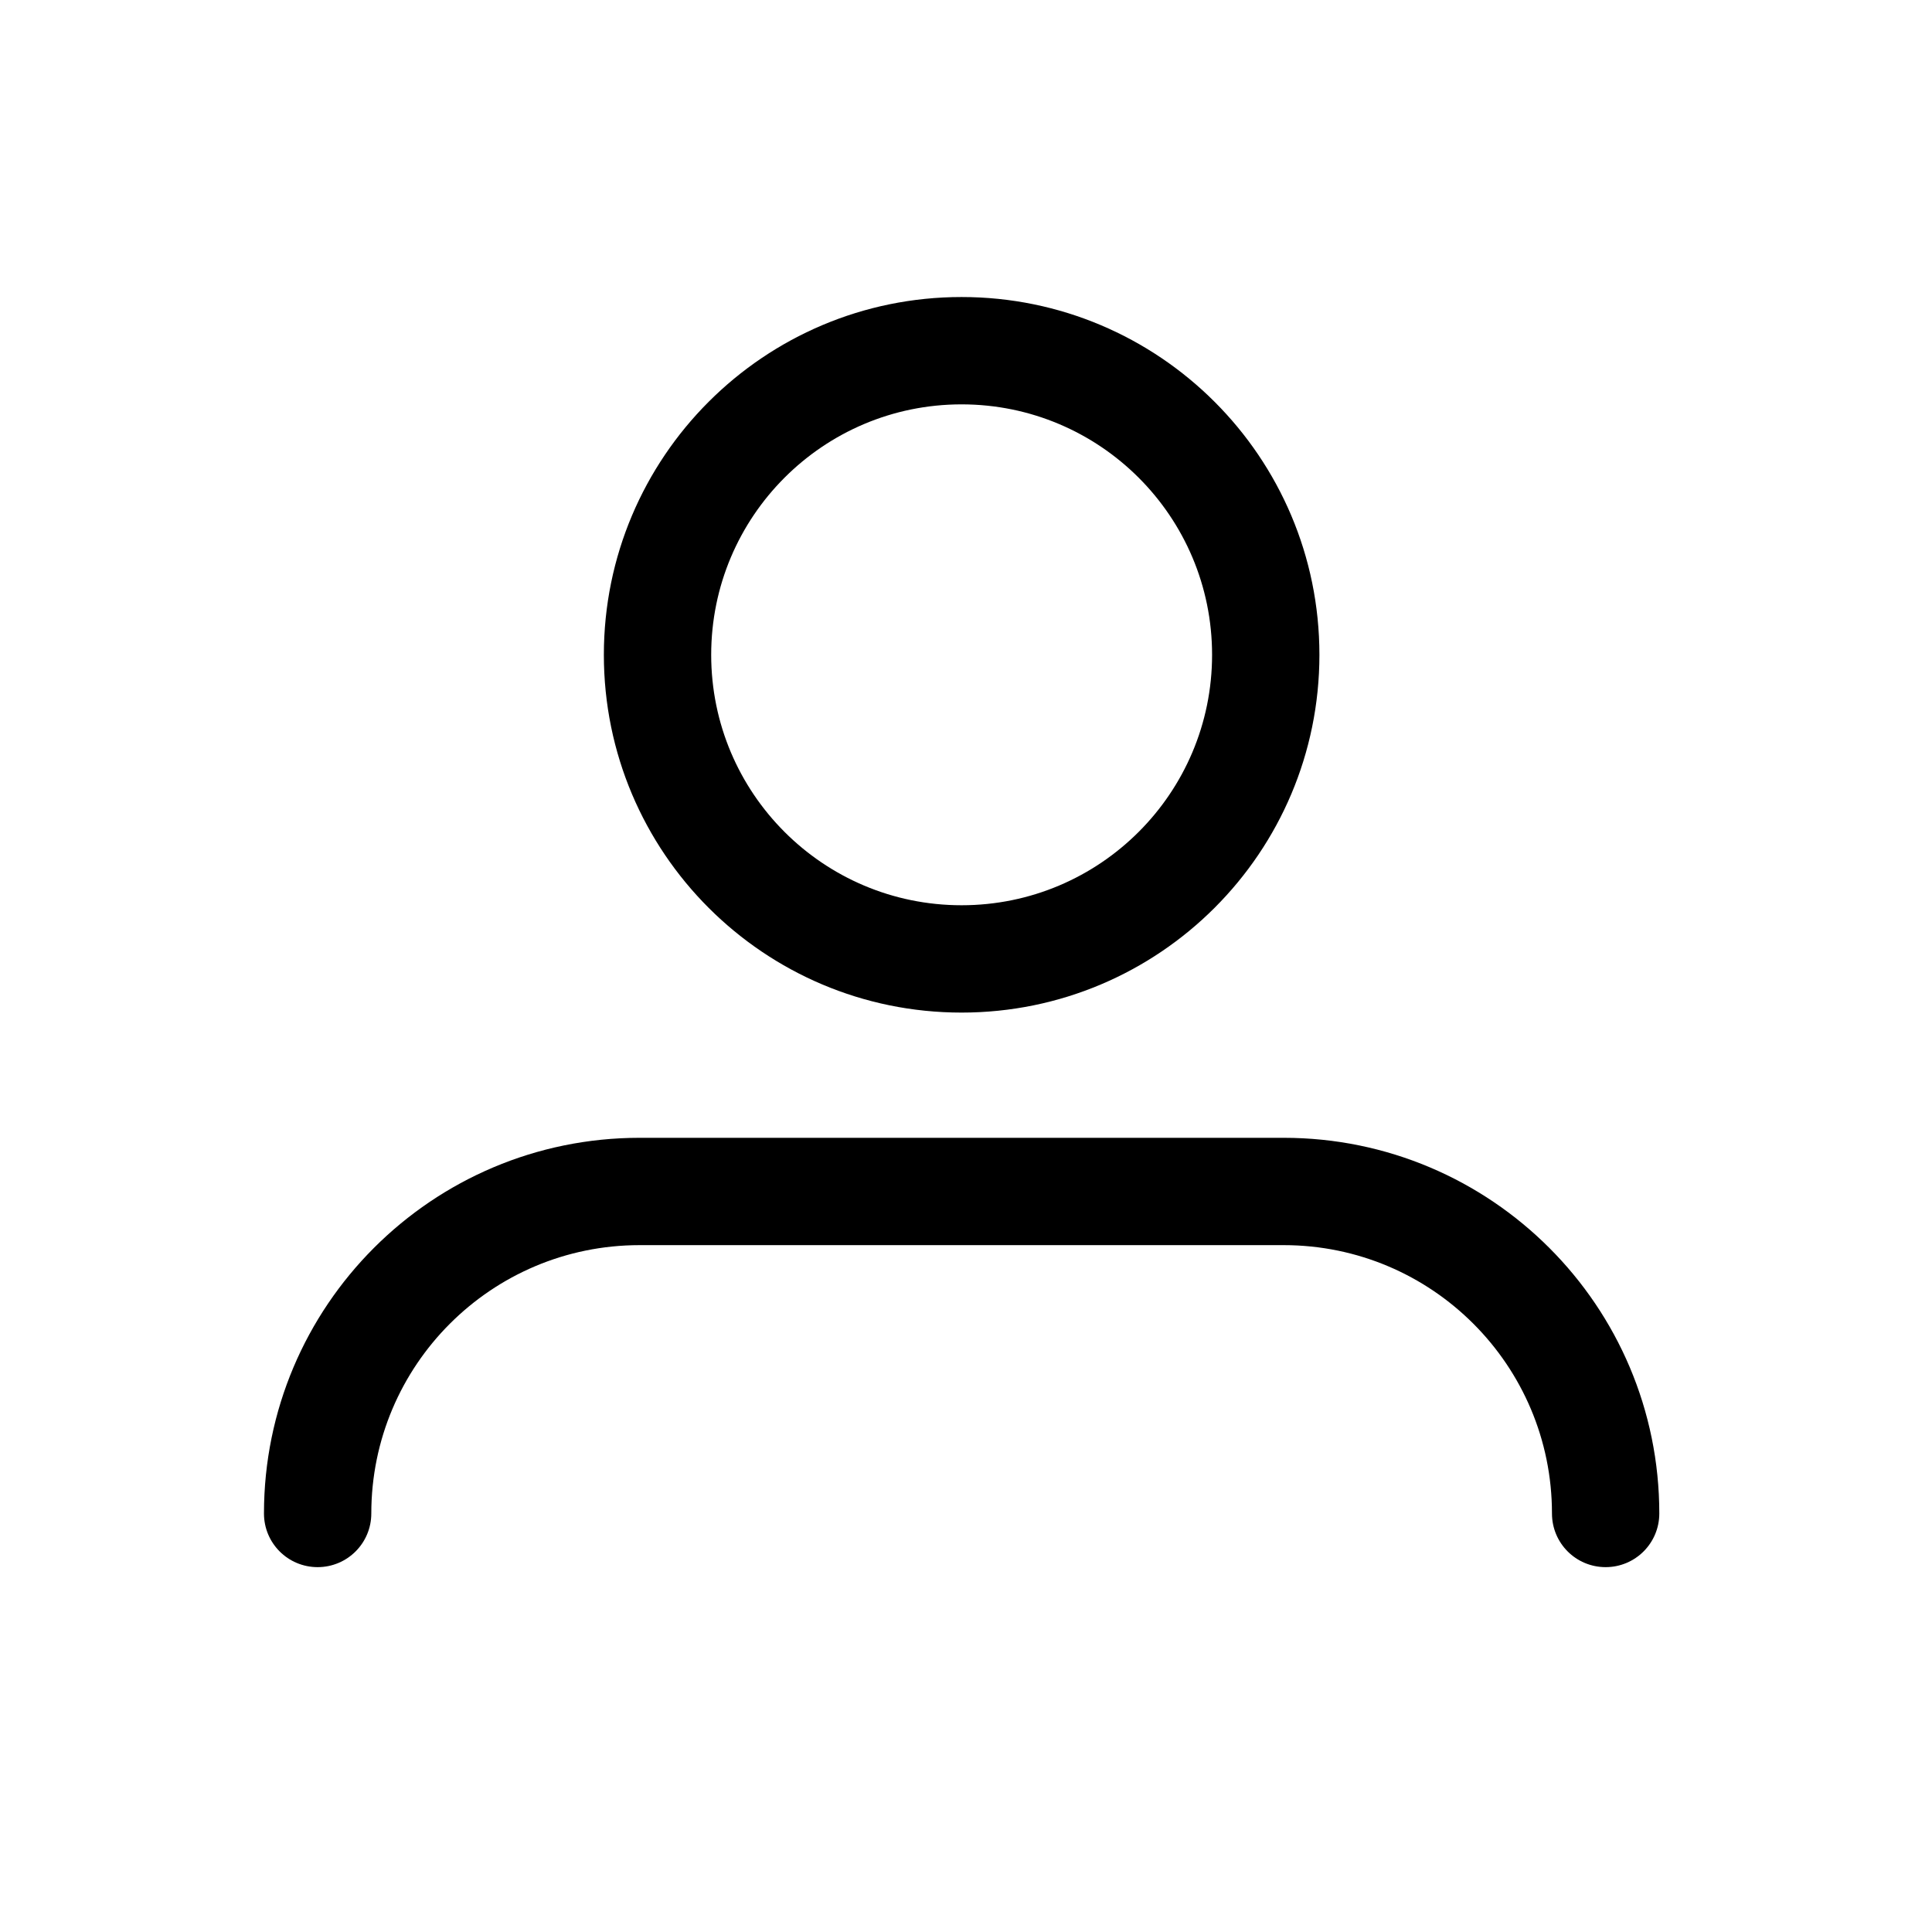
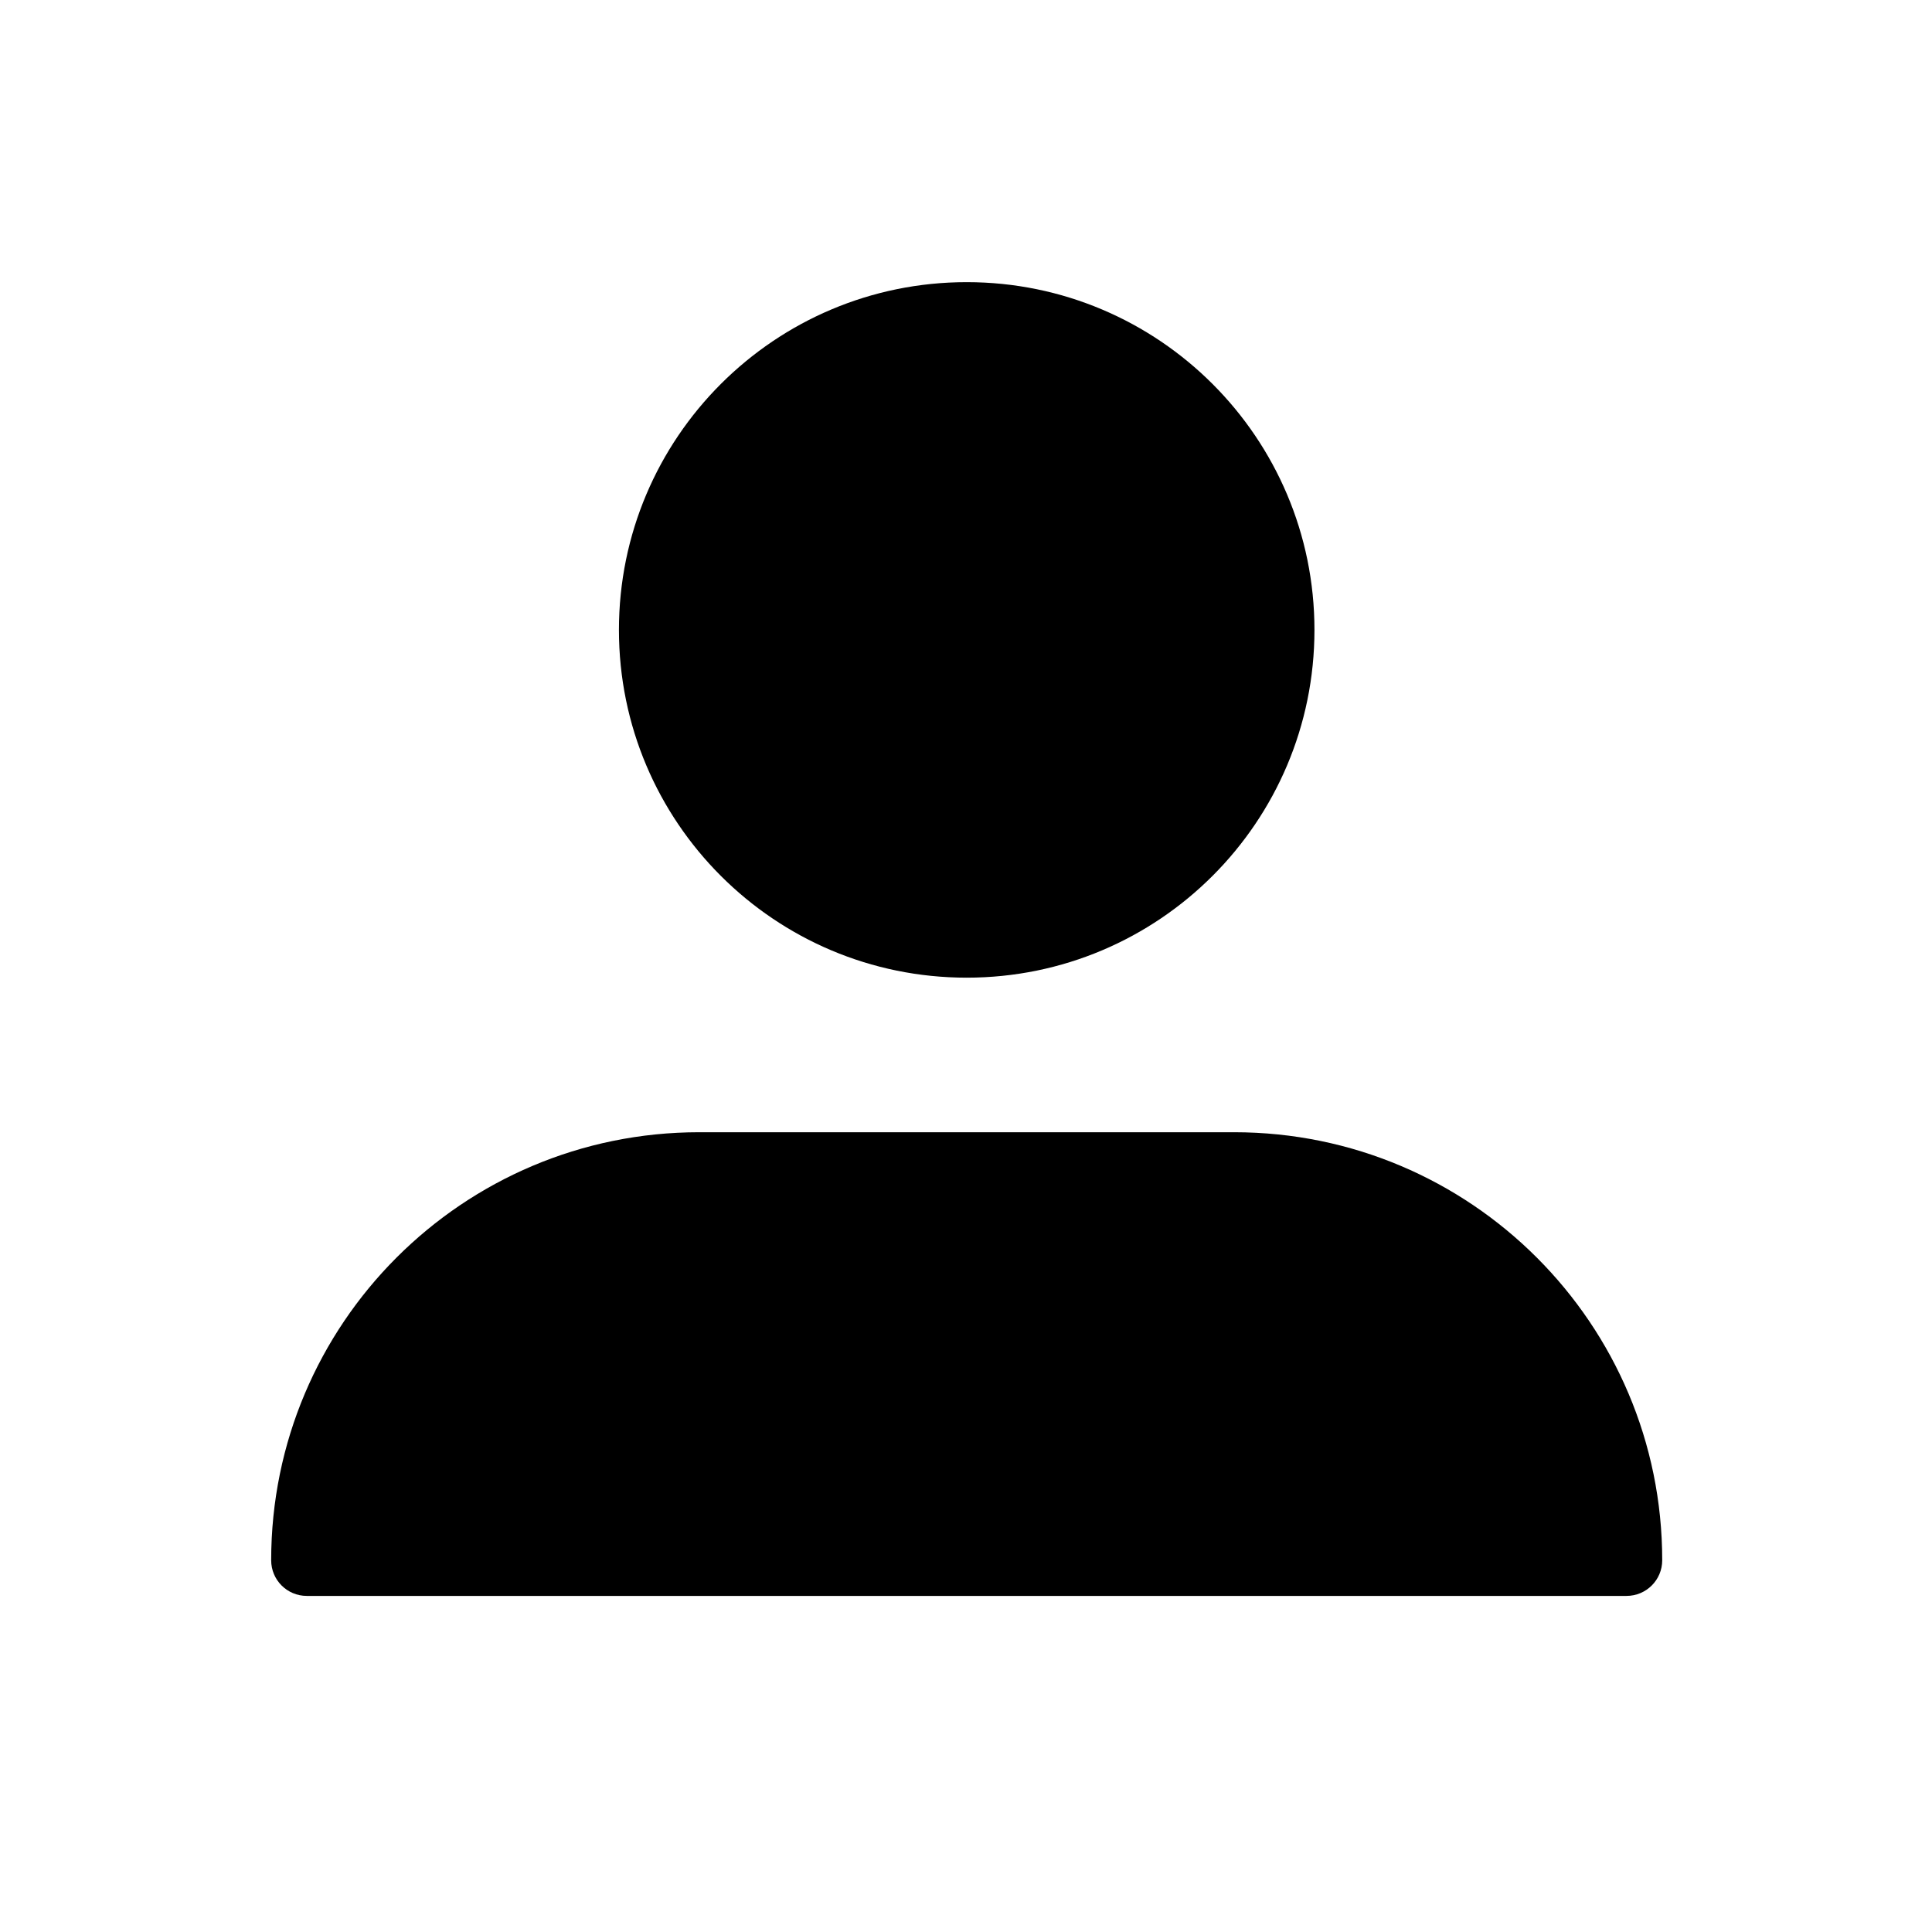
- <svg xmlns="http://www.w3.org/2000/svg" width="27" height="27" viewBox="0 0 27 27" fill="none">
-   <path d="M17.939 15.901C20.838 15.901 23.189 18.252 23.189 21.151C23.189 21.566 22.853 21.901 22.439 21.901C22.024 21.901 21.689 21.566 21.689 21.151C21.689 19.08 20.01 17.401 17.939 17.401H8.939C6.867 17.401 5.189 19.08 5.189 21.151C5.189 21.566 4.853 21.901 4.439 21.901C4.024 21.901 3.689 21.566 3.689 21.151C3.689 18.252 6.039 15.901 8.939 15.901H17.939ZM13.438 4.151C16.2 4.151 18.439 6.39 18.439 9.151C18.439 11.913 16.2 14.151 13.438 14.151C10.677 14.151 8.439 11.913 8.439 9.151C8.439 6.39 10.677 4.151 13.438 4.151ZM13.438 5.651C11.505 5.651 9.939 7.218 9.939 9.151C9.939 11.084 11.505 12.651 13.438 12.651C15.371 12.651 16.939 11.084 16.939 9.151C16.939 7.218 15.371 5.651 13.438 5.651Z" fill="currentColor" />
+ <svg xmlns="http://www.w3.org/2000/svg" width="25" height="25" viewBox="0 0 25 25" fill="none">
+   <path d="M12.509 12.651C14.994 12.651 17.009 10.637 17.009 8.151C17.009 5.666 14.994 3.651 12.509 3.651C10.024 3.651 8.009 5.666 8.009 8.151C8.009 10.637 10.024 12.651 12.509 12.651Z" fill="currentColor" />
+   <path d="M3.509 20.19C3.509 17.131 5.988 14.651 9.047 14.651H15.97C19.029 14.651 21.509 17.131 21.509 20.19C21.509 20.445 21.302 20.651 21.047 20.651H3.97C3.715 20.651 3.509 20.445 3.509 20.19Z" fill="currentColor" />
</svg>
